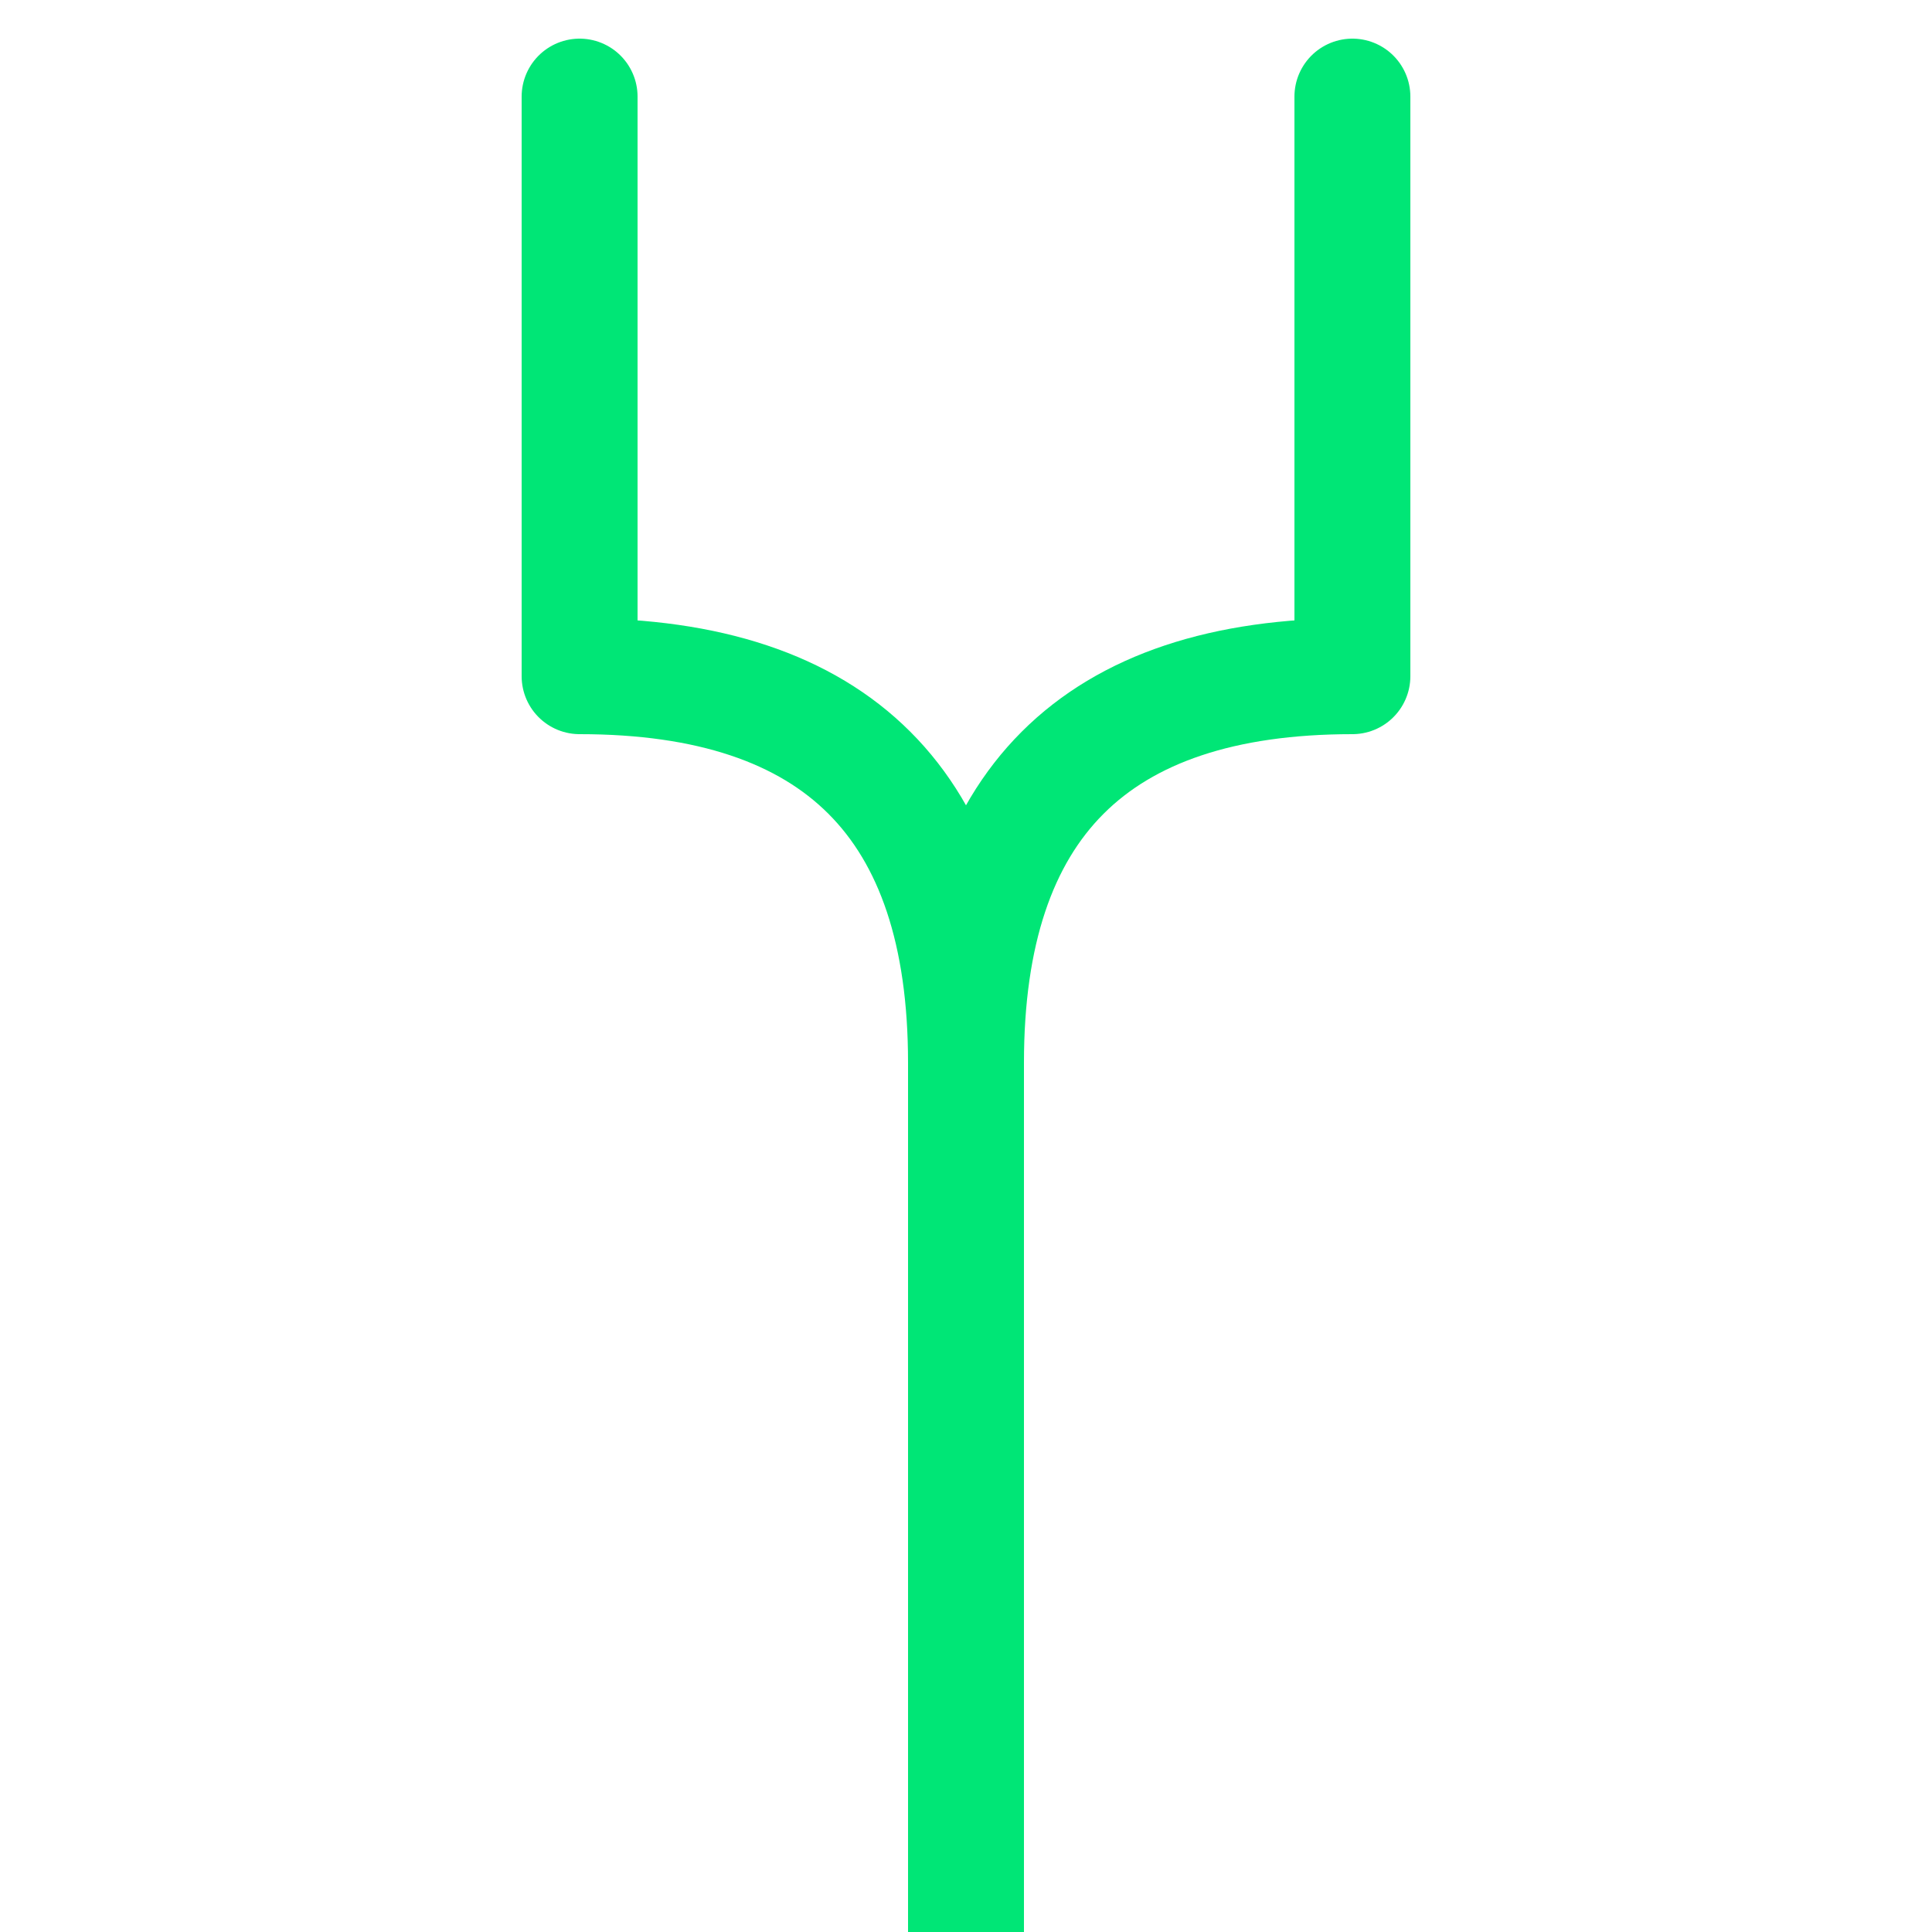
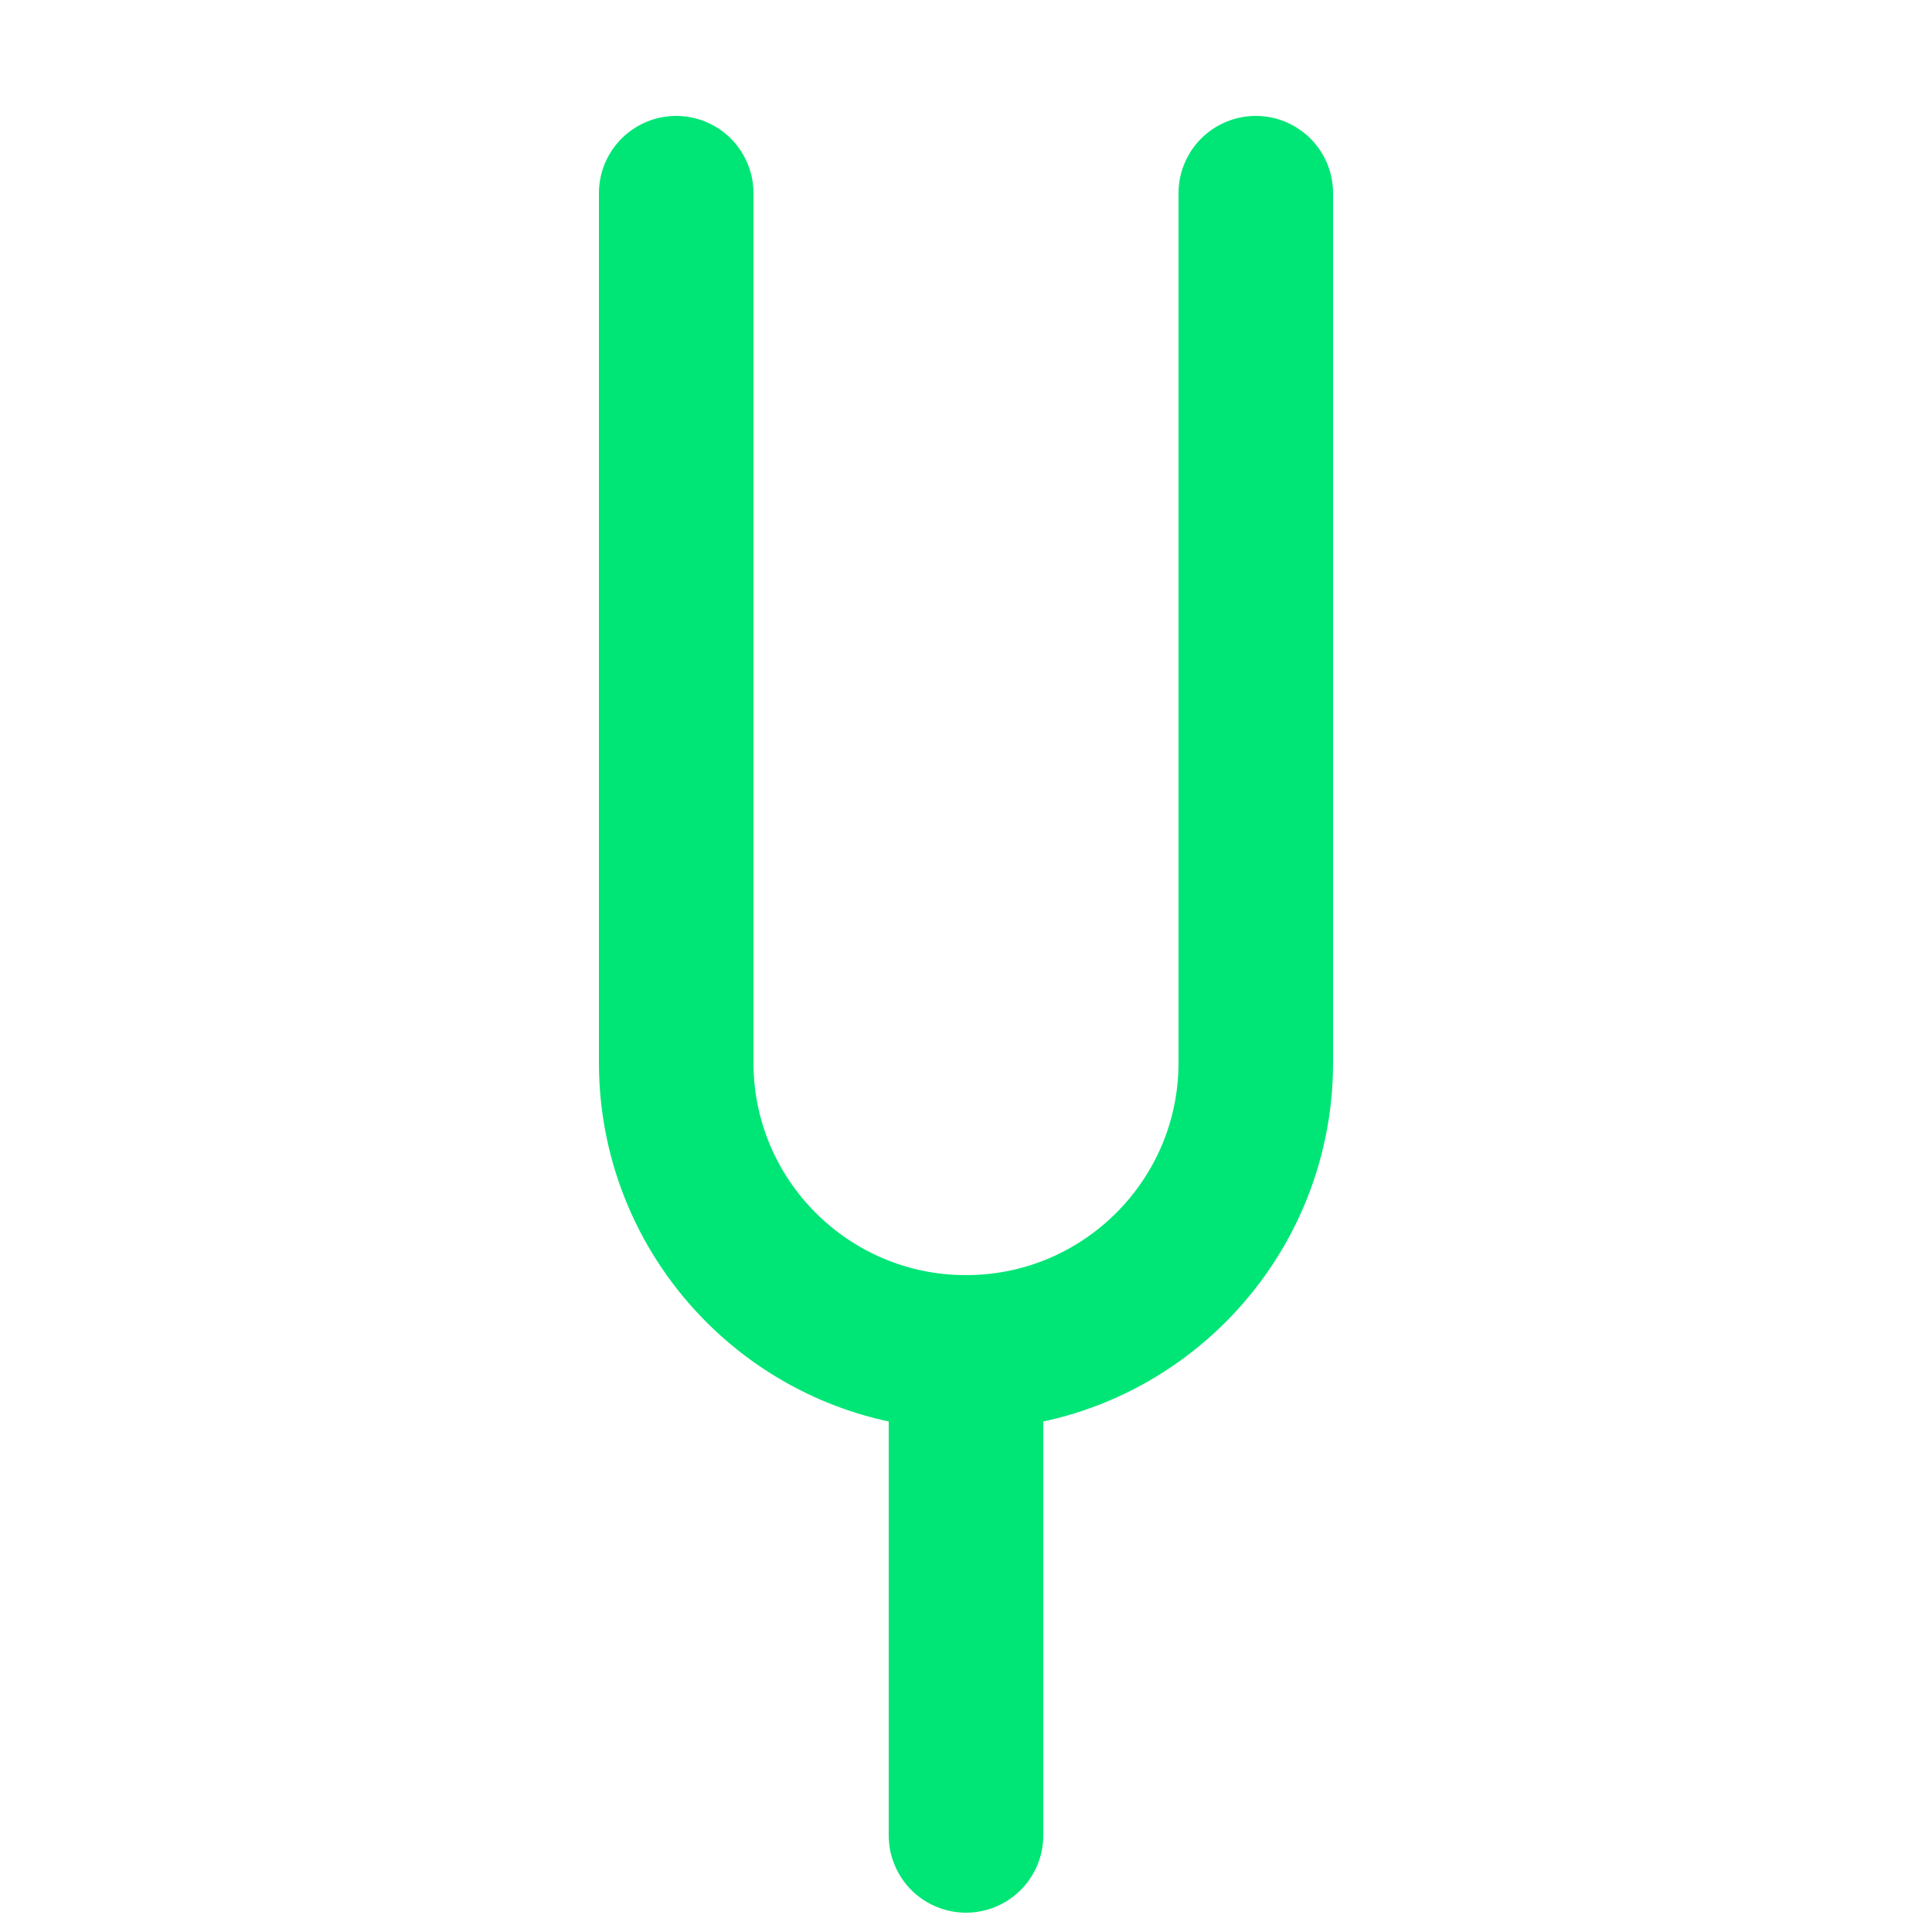
- <svg xmlns="http://www.w3.org/2000/svg" viewBox="0 0 100 100" fill="none" stroke="#00E676" stroke-width="6" stroke-linecap="round" stroke-linejoin="round">
-   <line x1="50" y1="100" x2="50" y2="55" />
-   <path d="M50 55 Q50 35 30 35 L30 5" />
-   <path d="M50 55 Q50 35 70 35 L70 5" />
+ <svg xmlns="http://www.w3.org/2000/svg" viewBox="0 0 100 100" fill="none" stroke="#00E676" stroke-width="8" stroke-linecap="round" stroke-linejoin="round">
+   <path d="M35 10 L35 55 A 15 15 0 0 0 65 55 L65 10" />
+   <line x1="50" y1="70" x2="50" y2="95" />
</svg>
